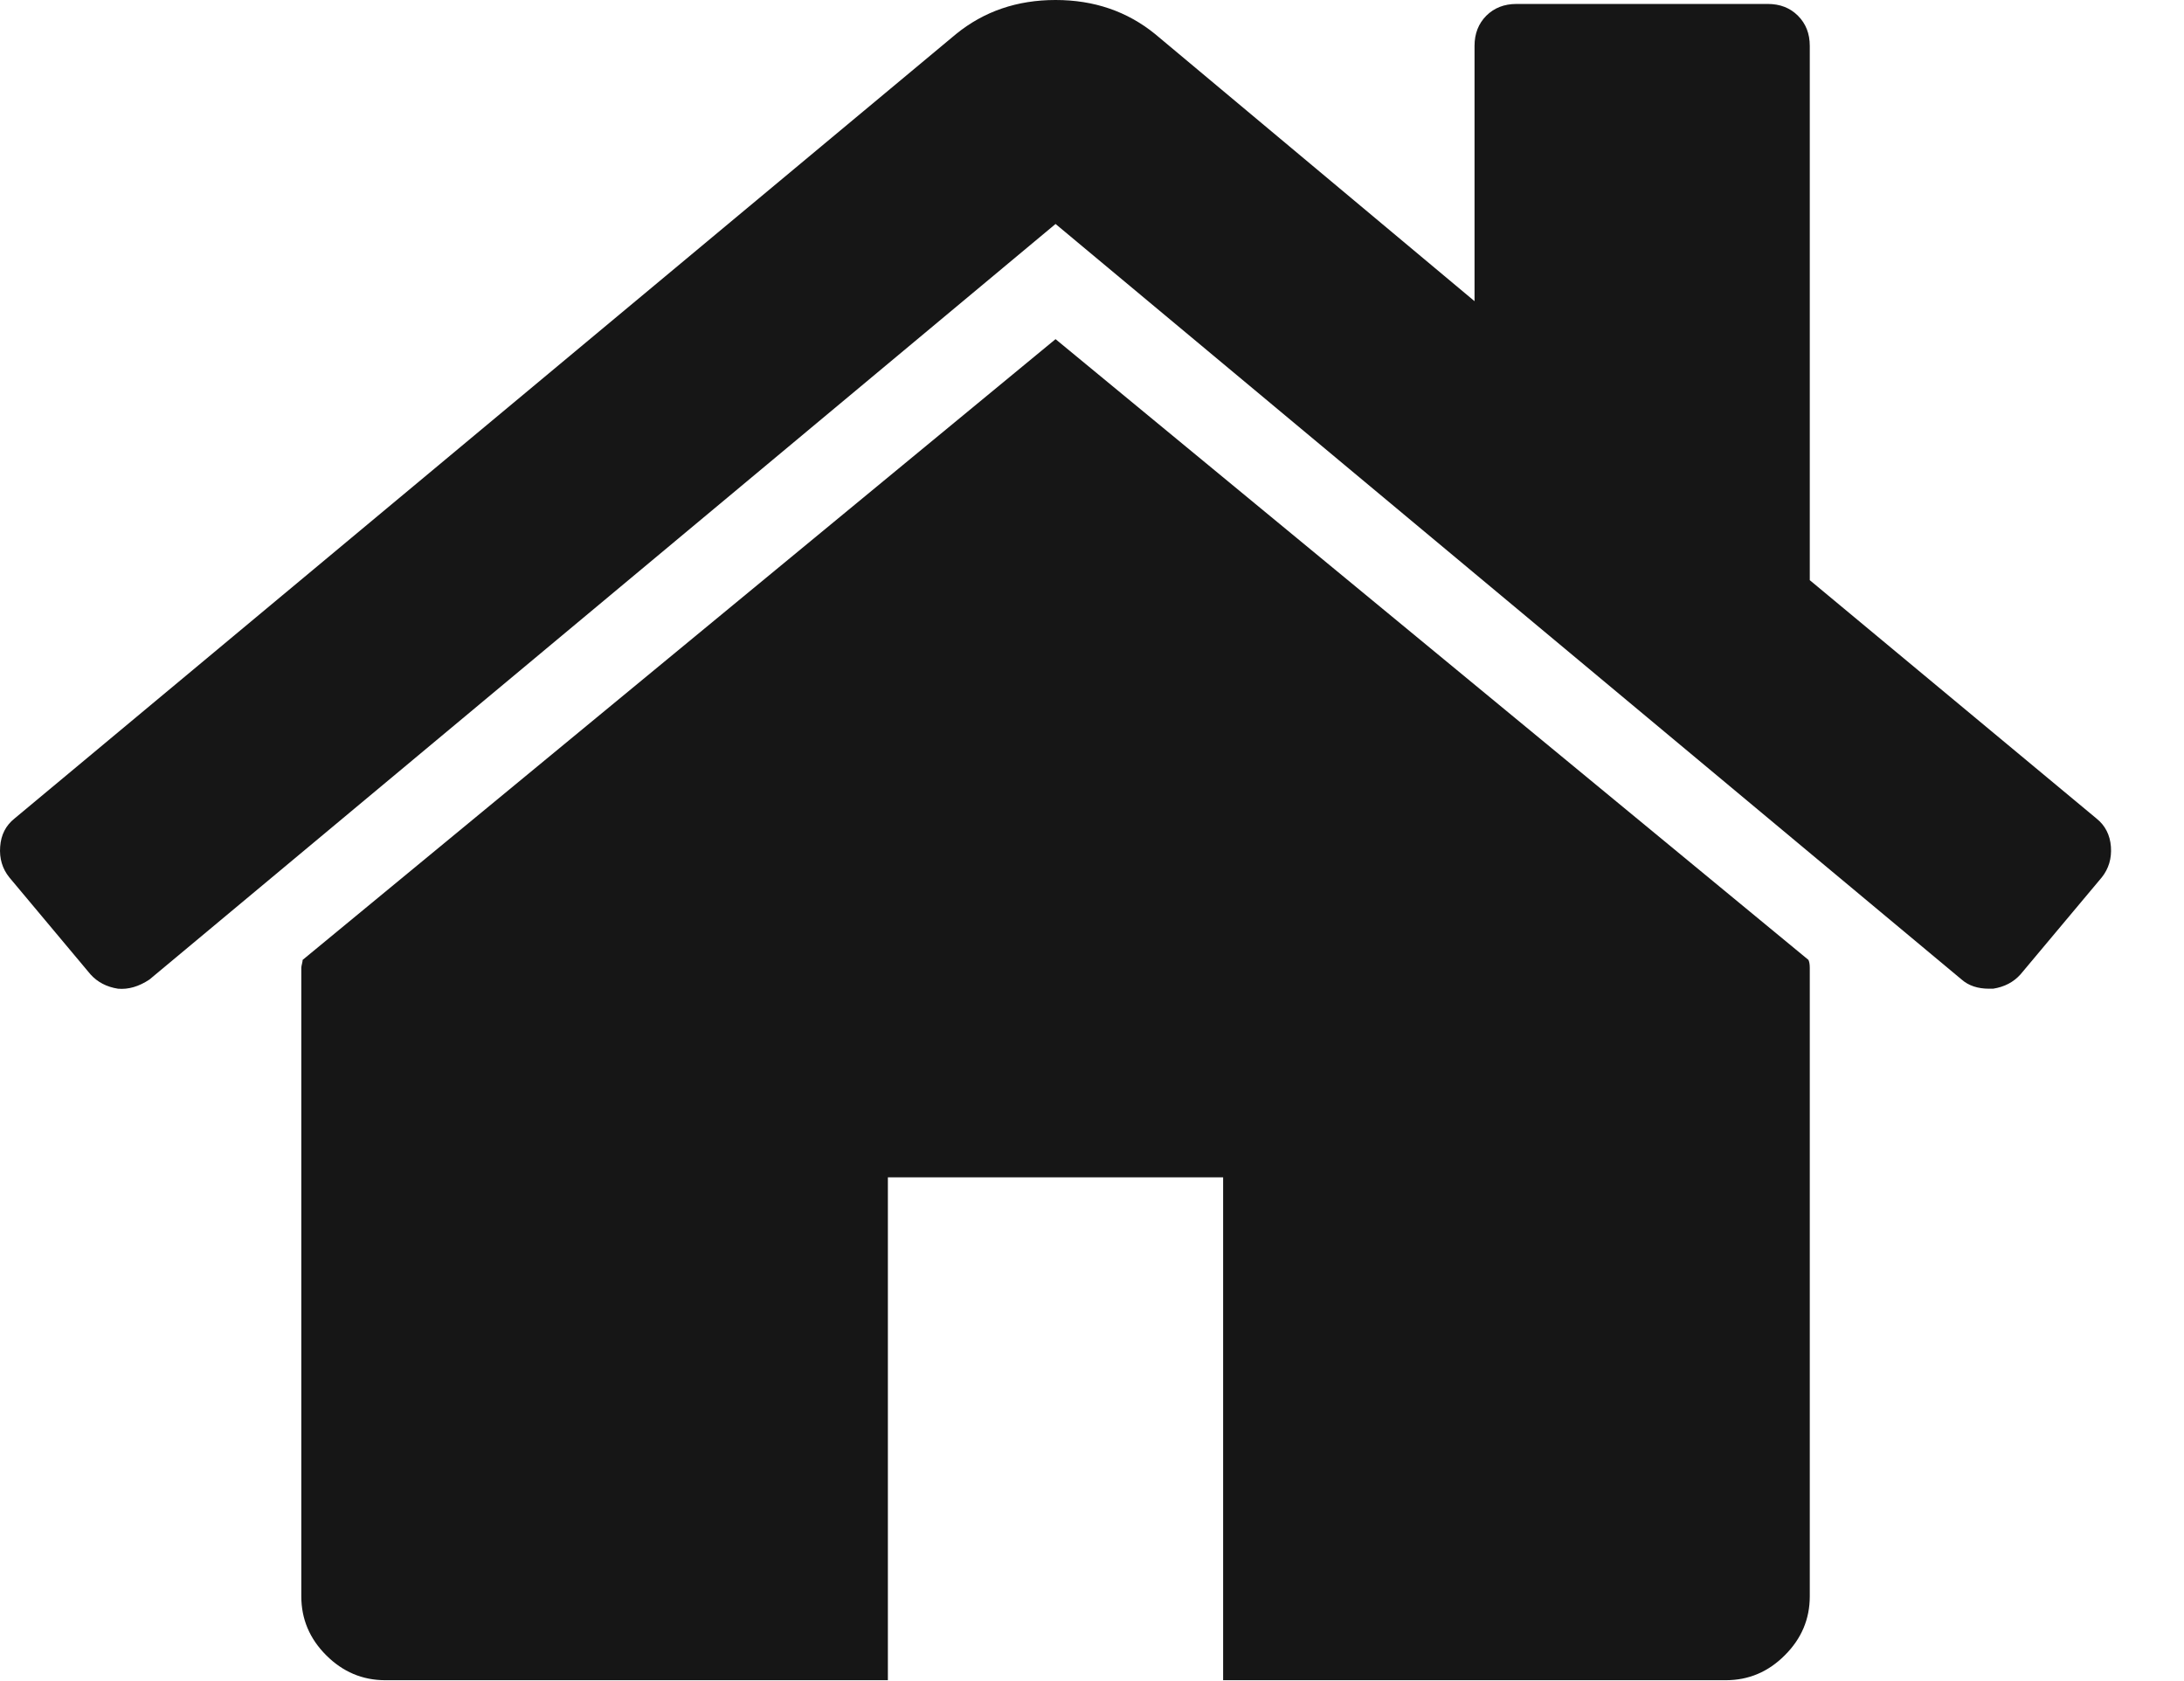
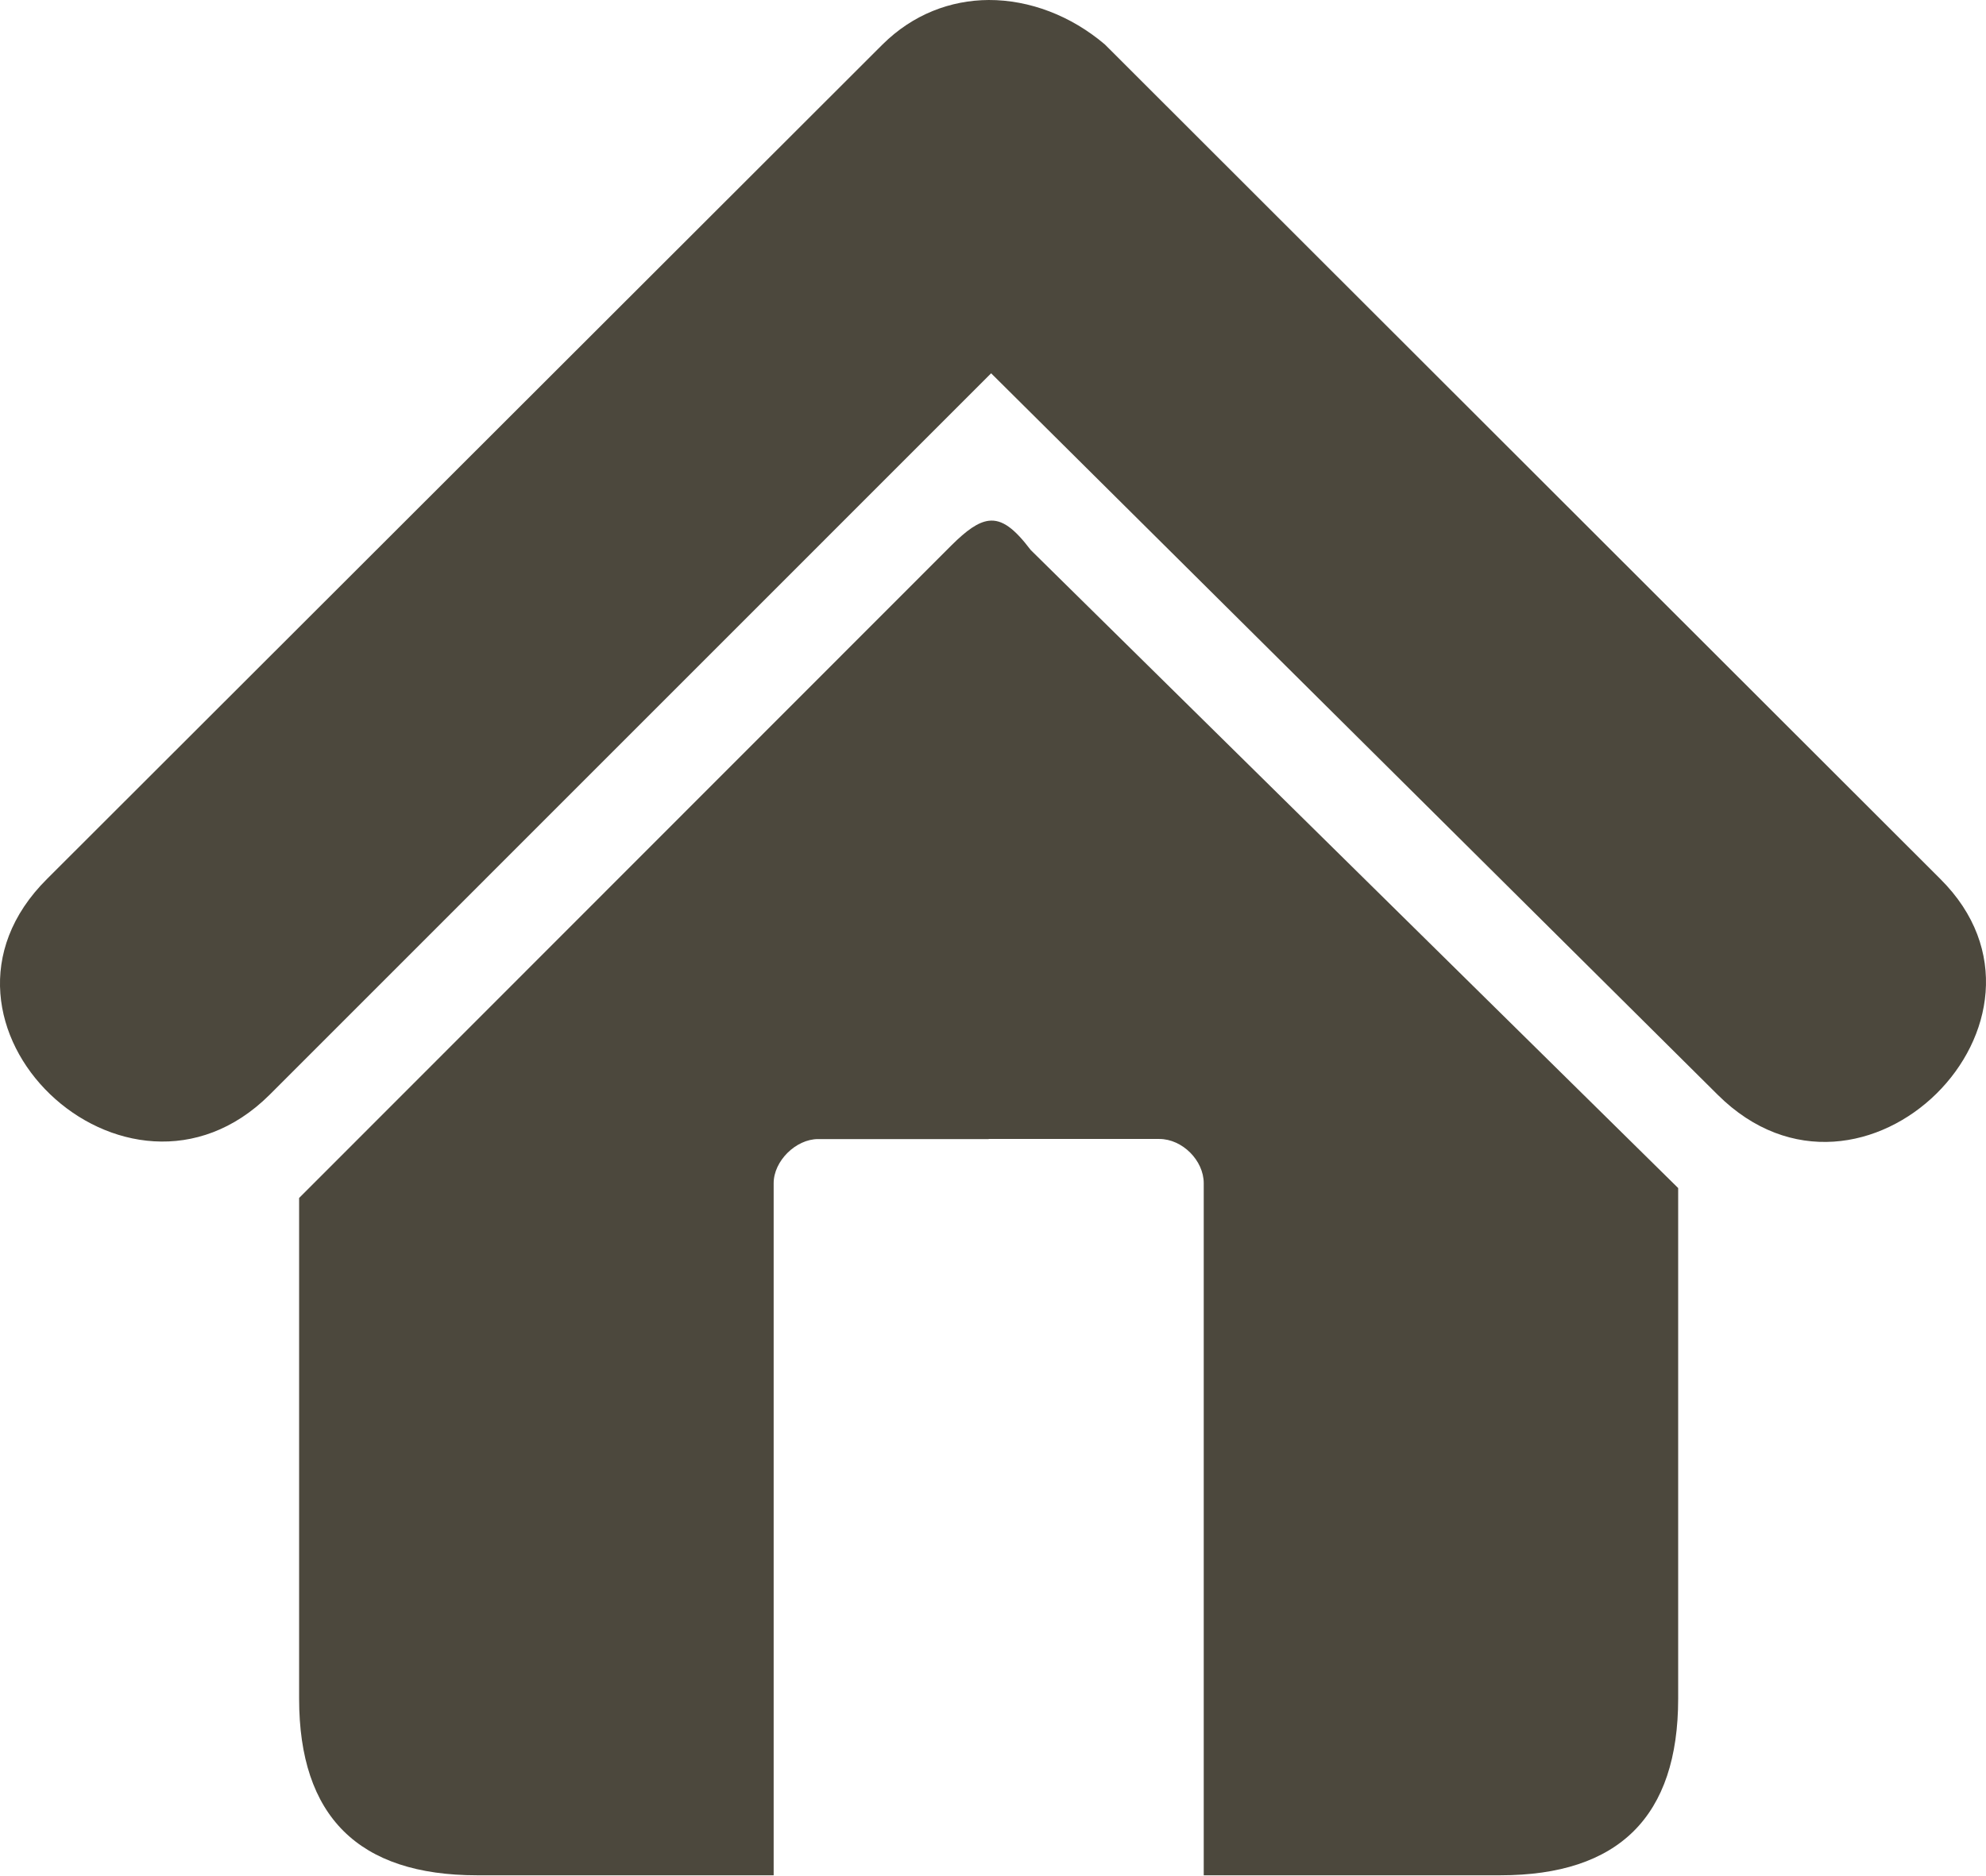
- <svg xmlns="http://www.w3.org/2000/svg" width="26" height="20" viewBox="0 0 26 20" fill="none">
-   <path d="M12.566 4.037L3.603 11.426C3.603 11.437 3.6 11.452 3.595 11.473C3.59 11.494 3.587 11.509 3.587 11.52V19.002C3.587 19.272 3.686 19.506 3.883 19.703C4.081 19.901 4.315 20 4.585 20H10.57V14.014H14.561V20H20.547C20.817 20 21.051 19.901 21.248 19.703C21.446 19.506 21.545 19.272 21.545 19.002V11.52C21.545 11.478 21.539 11.447 21.529 11.426L12.566 4.037Z" fill="#161616" />
-   <path d="M24.958 9.743L21.545 6.906V0.546C21.545 0.4 21.498 0.281 21.404 0.187C21.311 0.094 21.191 0.047 21.046 0.047H18.053C17.907 0.047 17.788 0.094 17.694 0.187C17.601 0.281 17.554 0.4 17.554 0.546V3.585L13.751 0.405C13.418 0.135 13.024 0 12.566 0C12.109 0 11.714 0.135 11.382 0.405L0.173 9.743C0.069 9.826 0.012 9.937 0.002 10.078C-0.009 10.218 0.028 10.341 0.111 10.444L1.077 11.598C1.161 11.691 1.27 11.748 1.405 11.769C1.529 11.78 1.654 11.743 1.779 11.66L12.566 2.666L23.353 11.66C23.436 11.733 23.545 11.769 23.68 11.769H23.727C23.862 11.748 23.971 11.691 24.054 11.598L25.021 10.444C25.104 10.34 25.14 10.218 25.13 10.078C25.119 9.938 25.062 9.826 24.958 9.743Z" fill="#161616" />
+ <svg xmlns="http://www.w3.org/2000/svg" width="18" height="17" viewBox="0 0 18 17" fill="none">
+   <path fill-rule="evenodd" clip-rule="evenodd" d="M8.961 10.325H10.507C10.717 10.325 10.91 10.521 10.91 10.726V17H13.598C14.673 17 15.21 16.466 15.21 15.398V10.77L9.342 4.986C9.194 4.791 9.083 4.706 8.961 4.721L8.961 10.325ZM8.961 3.406V9.79471e-06C9.331 -0.001 9.707 0.142 10.014 0.403L17.585 7.967C18.869 9.242 16.883 11.231 15.569 9.925L8.983 3.384L8.961 3.406ZM8.625 4.942L2.711 10.86V15.398C2.711 16.466 3.249 17 4.324 17H7.012V10.726C7.012 10.525 7.213 10.326 7.415 10.326H8.961L8.961 4.721C8.864 4.733 8.76 4.808 8.625 4.942L8.625 4.942ZM8.961 9.79471e-06V3.406L2.443 9.925C1.147 11.212 -0.892 9.277 0.427 7.967L7.998 0.404C8.275 0.129 8.616 0.002 8.961 0L8.961 9.79471e-06Z" fill="#4C483D" />
</svg>
